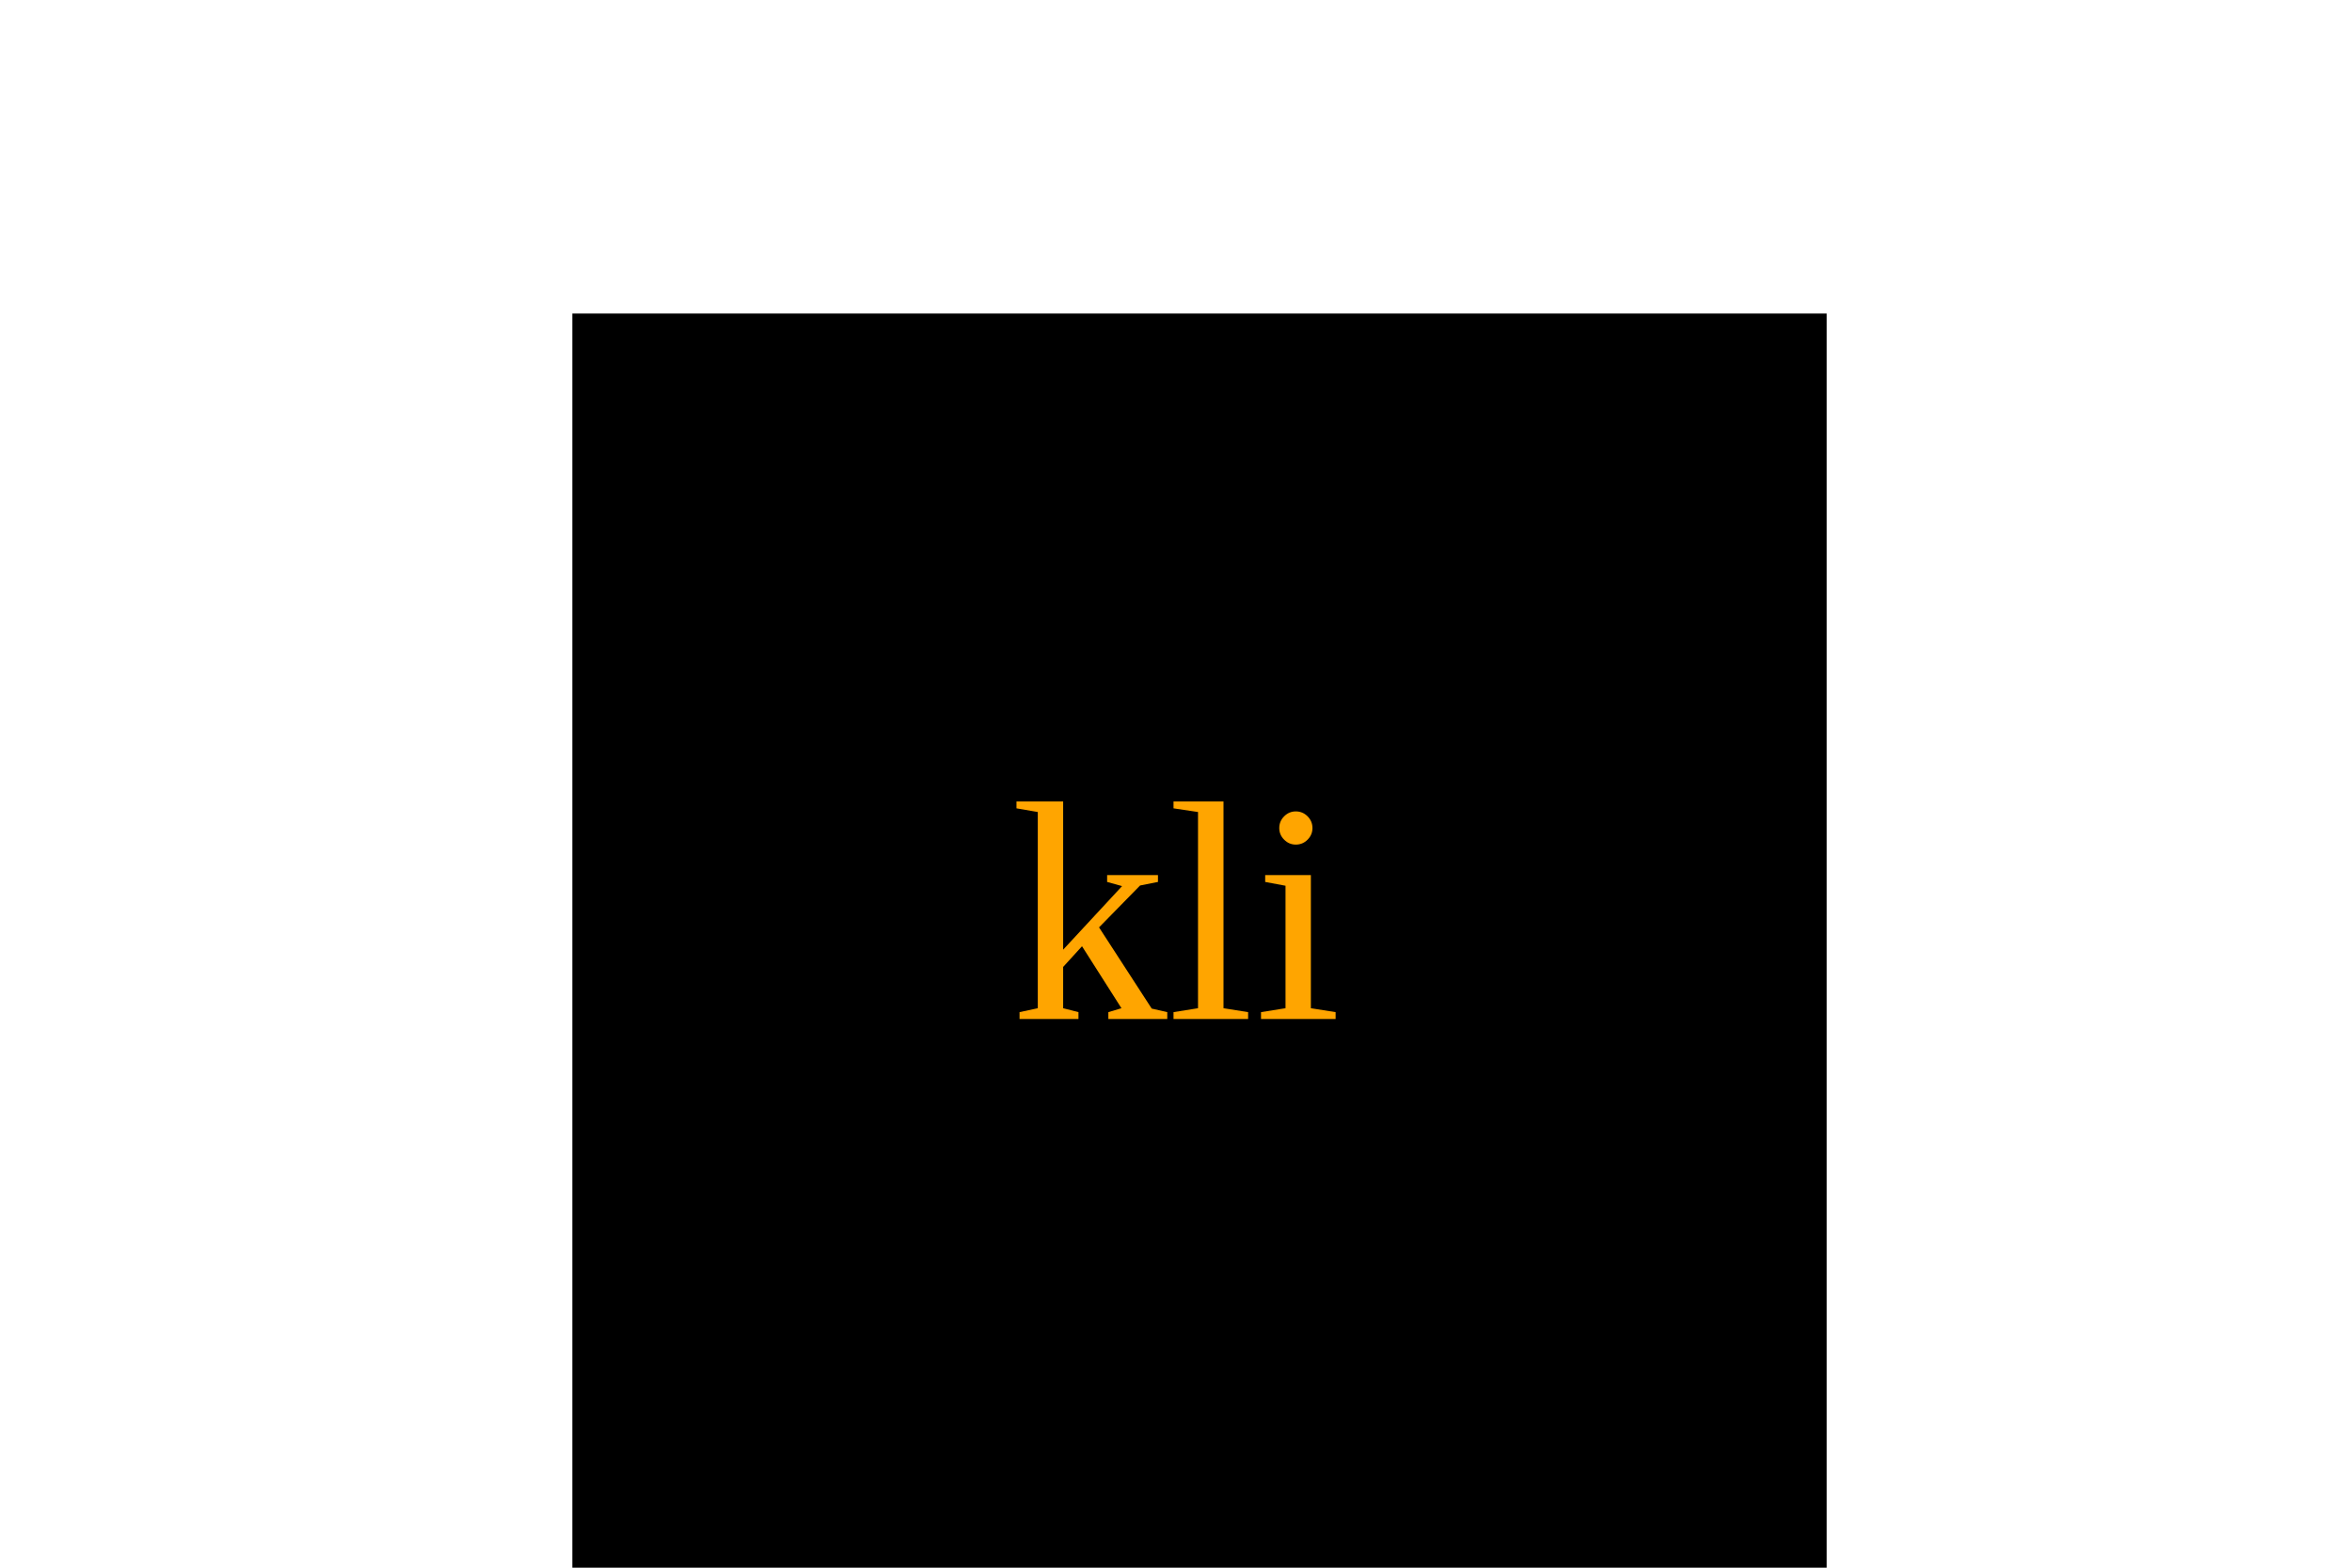
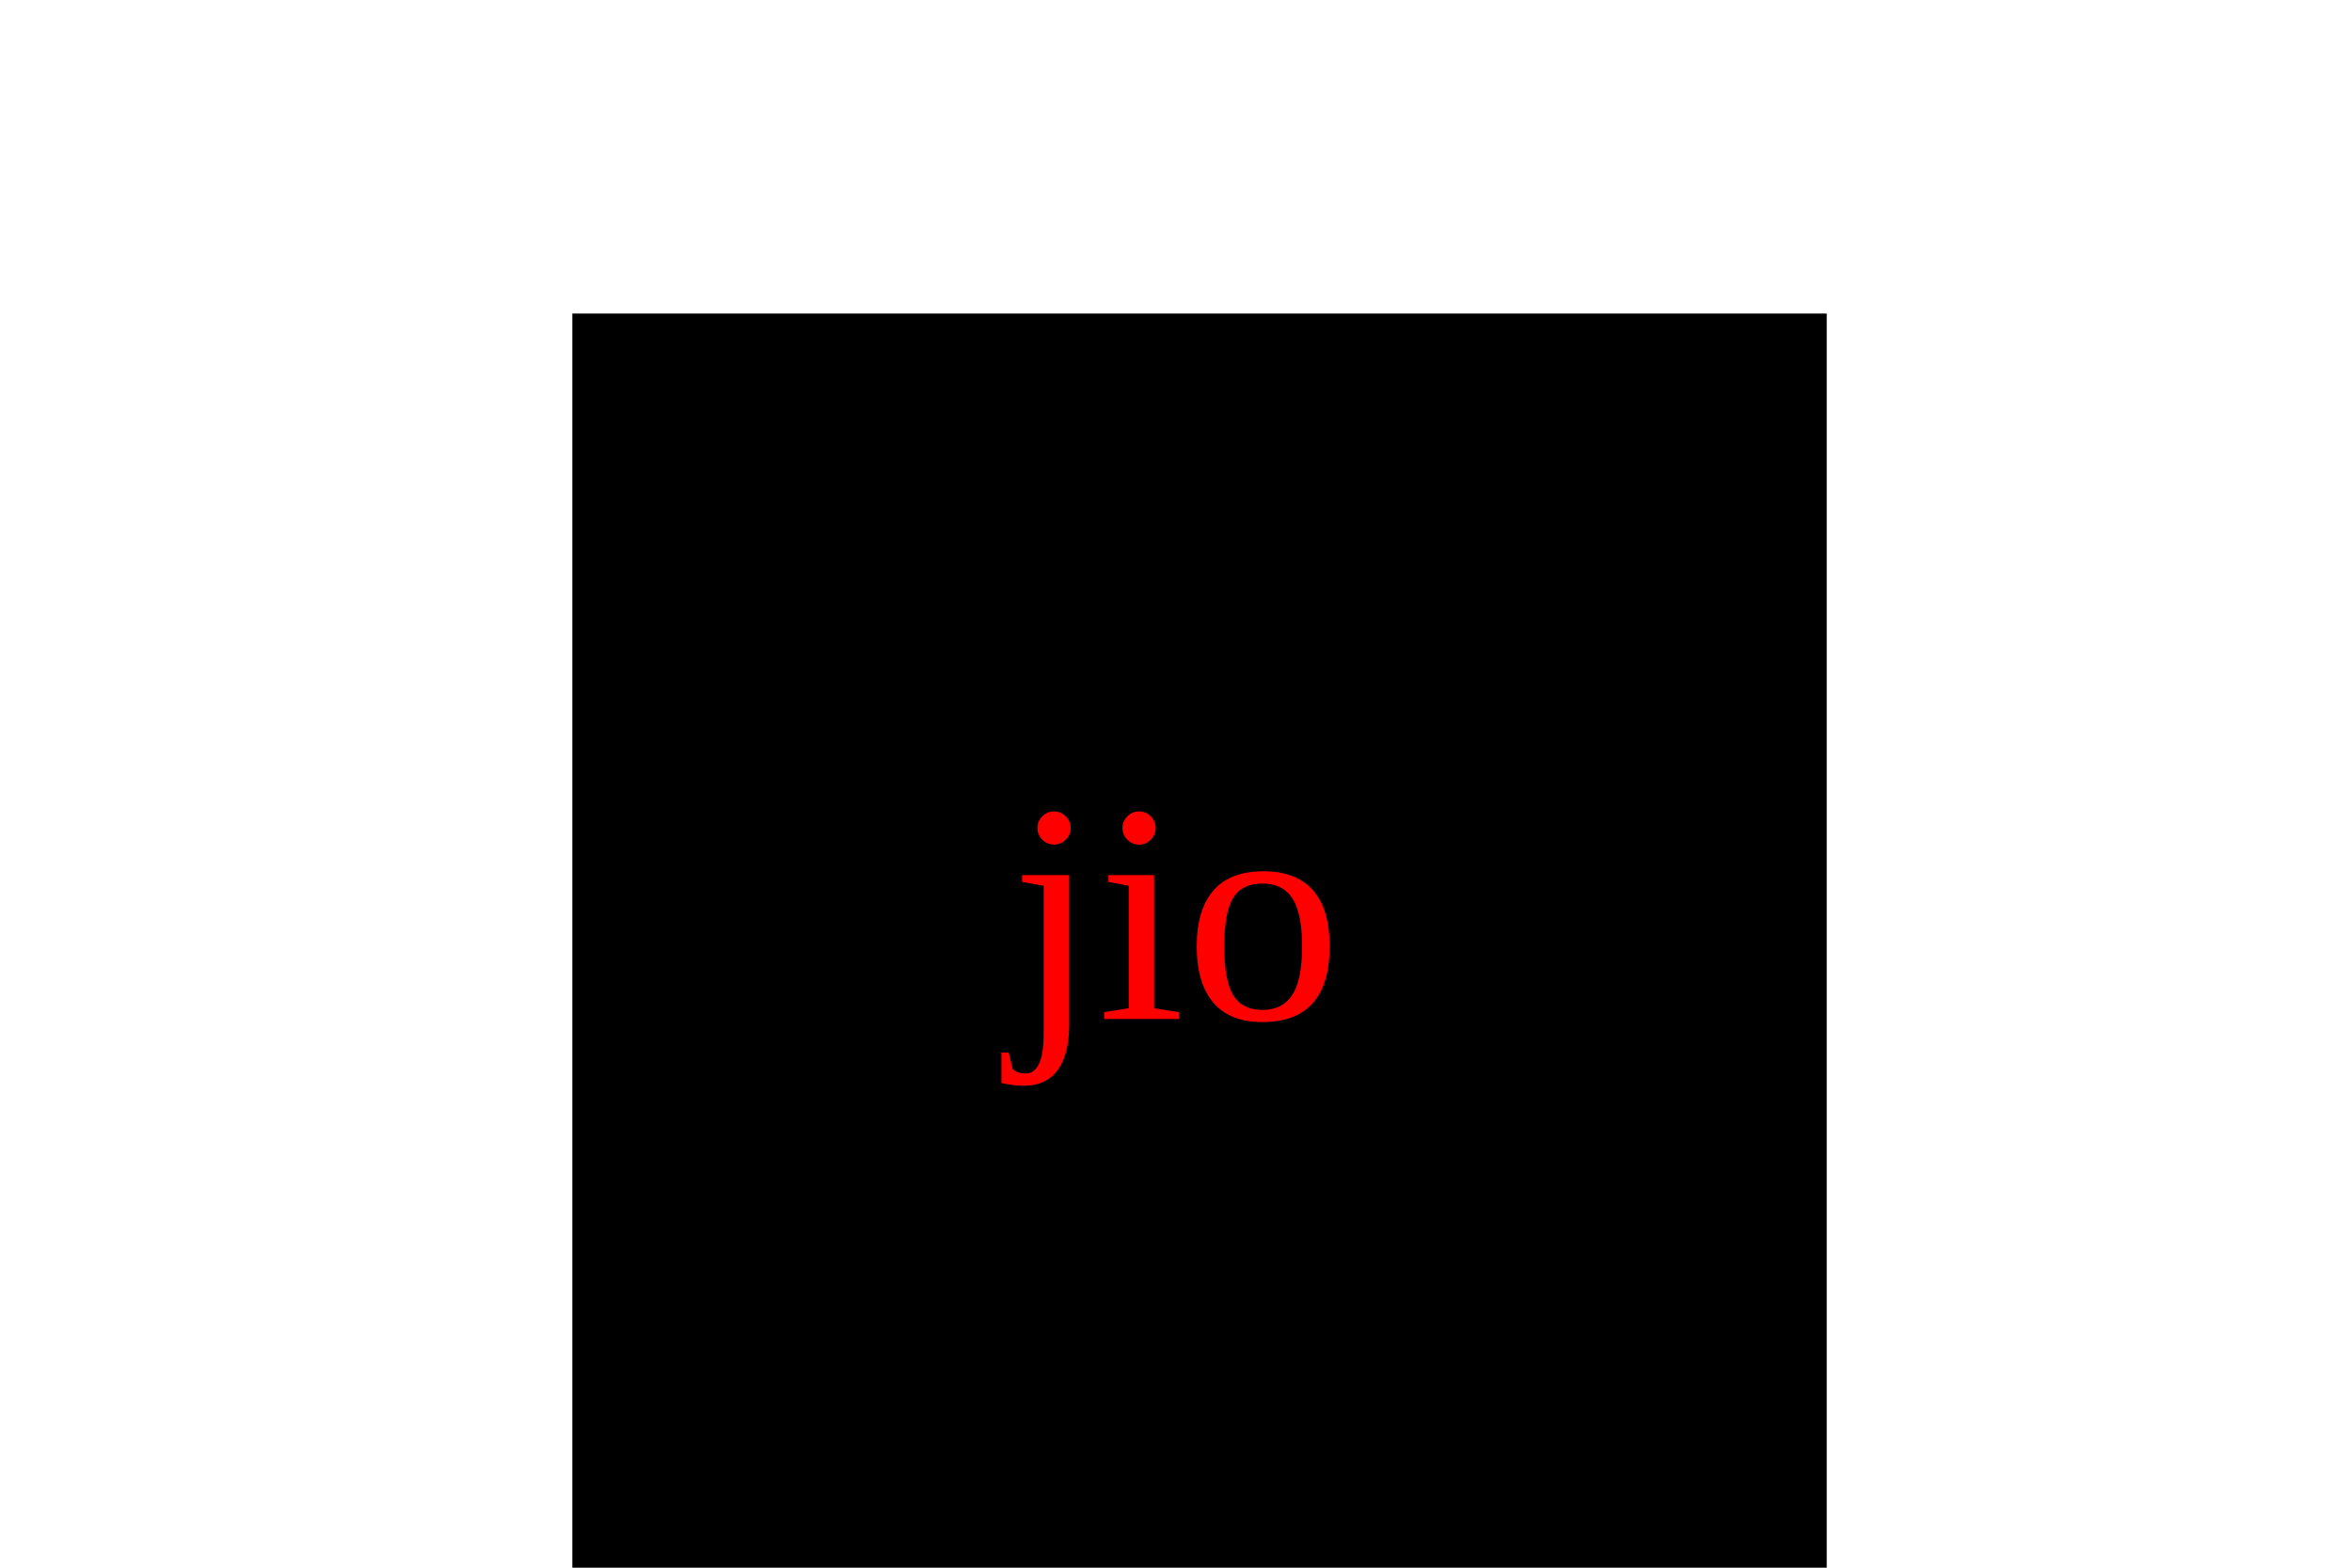
<svg xmlns="http://www.w3.org/2000/svg" version="1.1" width="300" height="200">
  <g>
    <rect x="73" y="40" width="160" height="160" fill="" />
-     <text x="150" y="130" text-anchor="middle" font-size="40" fill="Orange">kli</text>
+     <text x="150" y="130" text-anchor="middle" font-size="40" fill="Red">jio</text>
  </g>
</svg>
